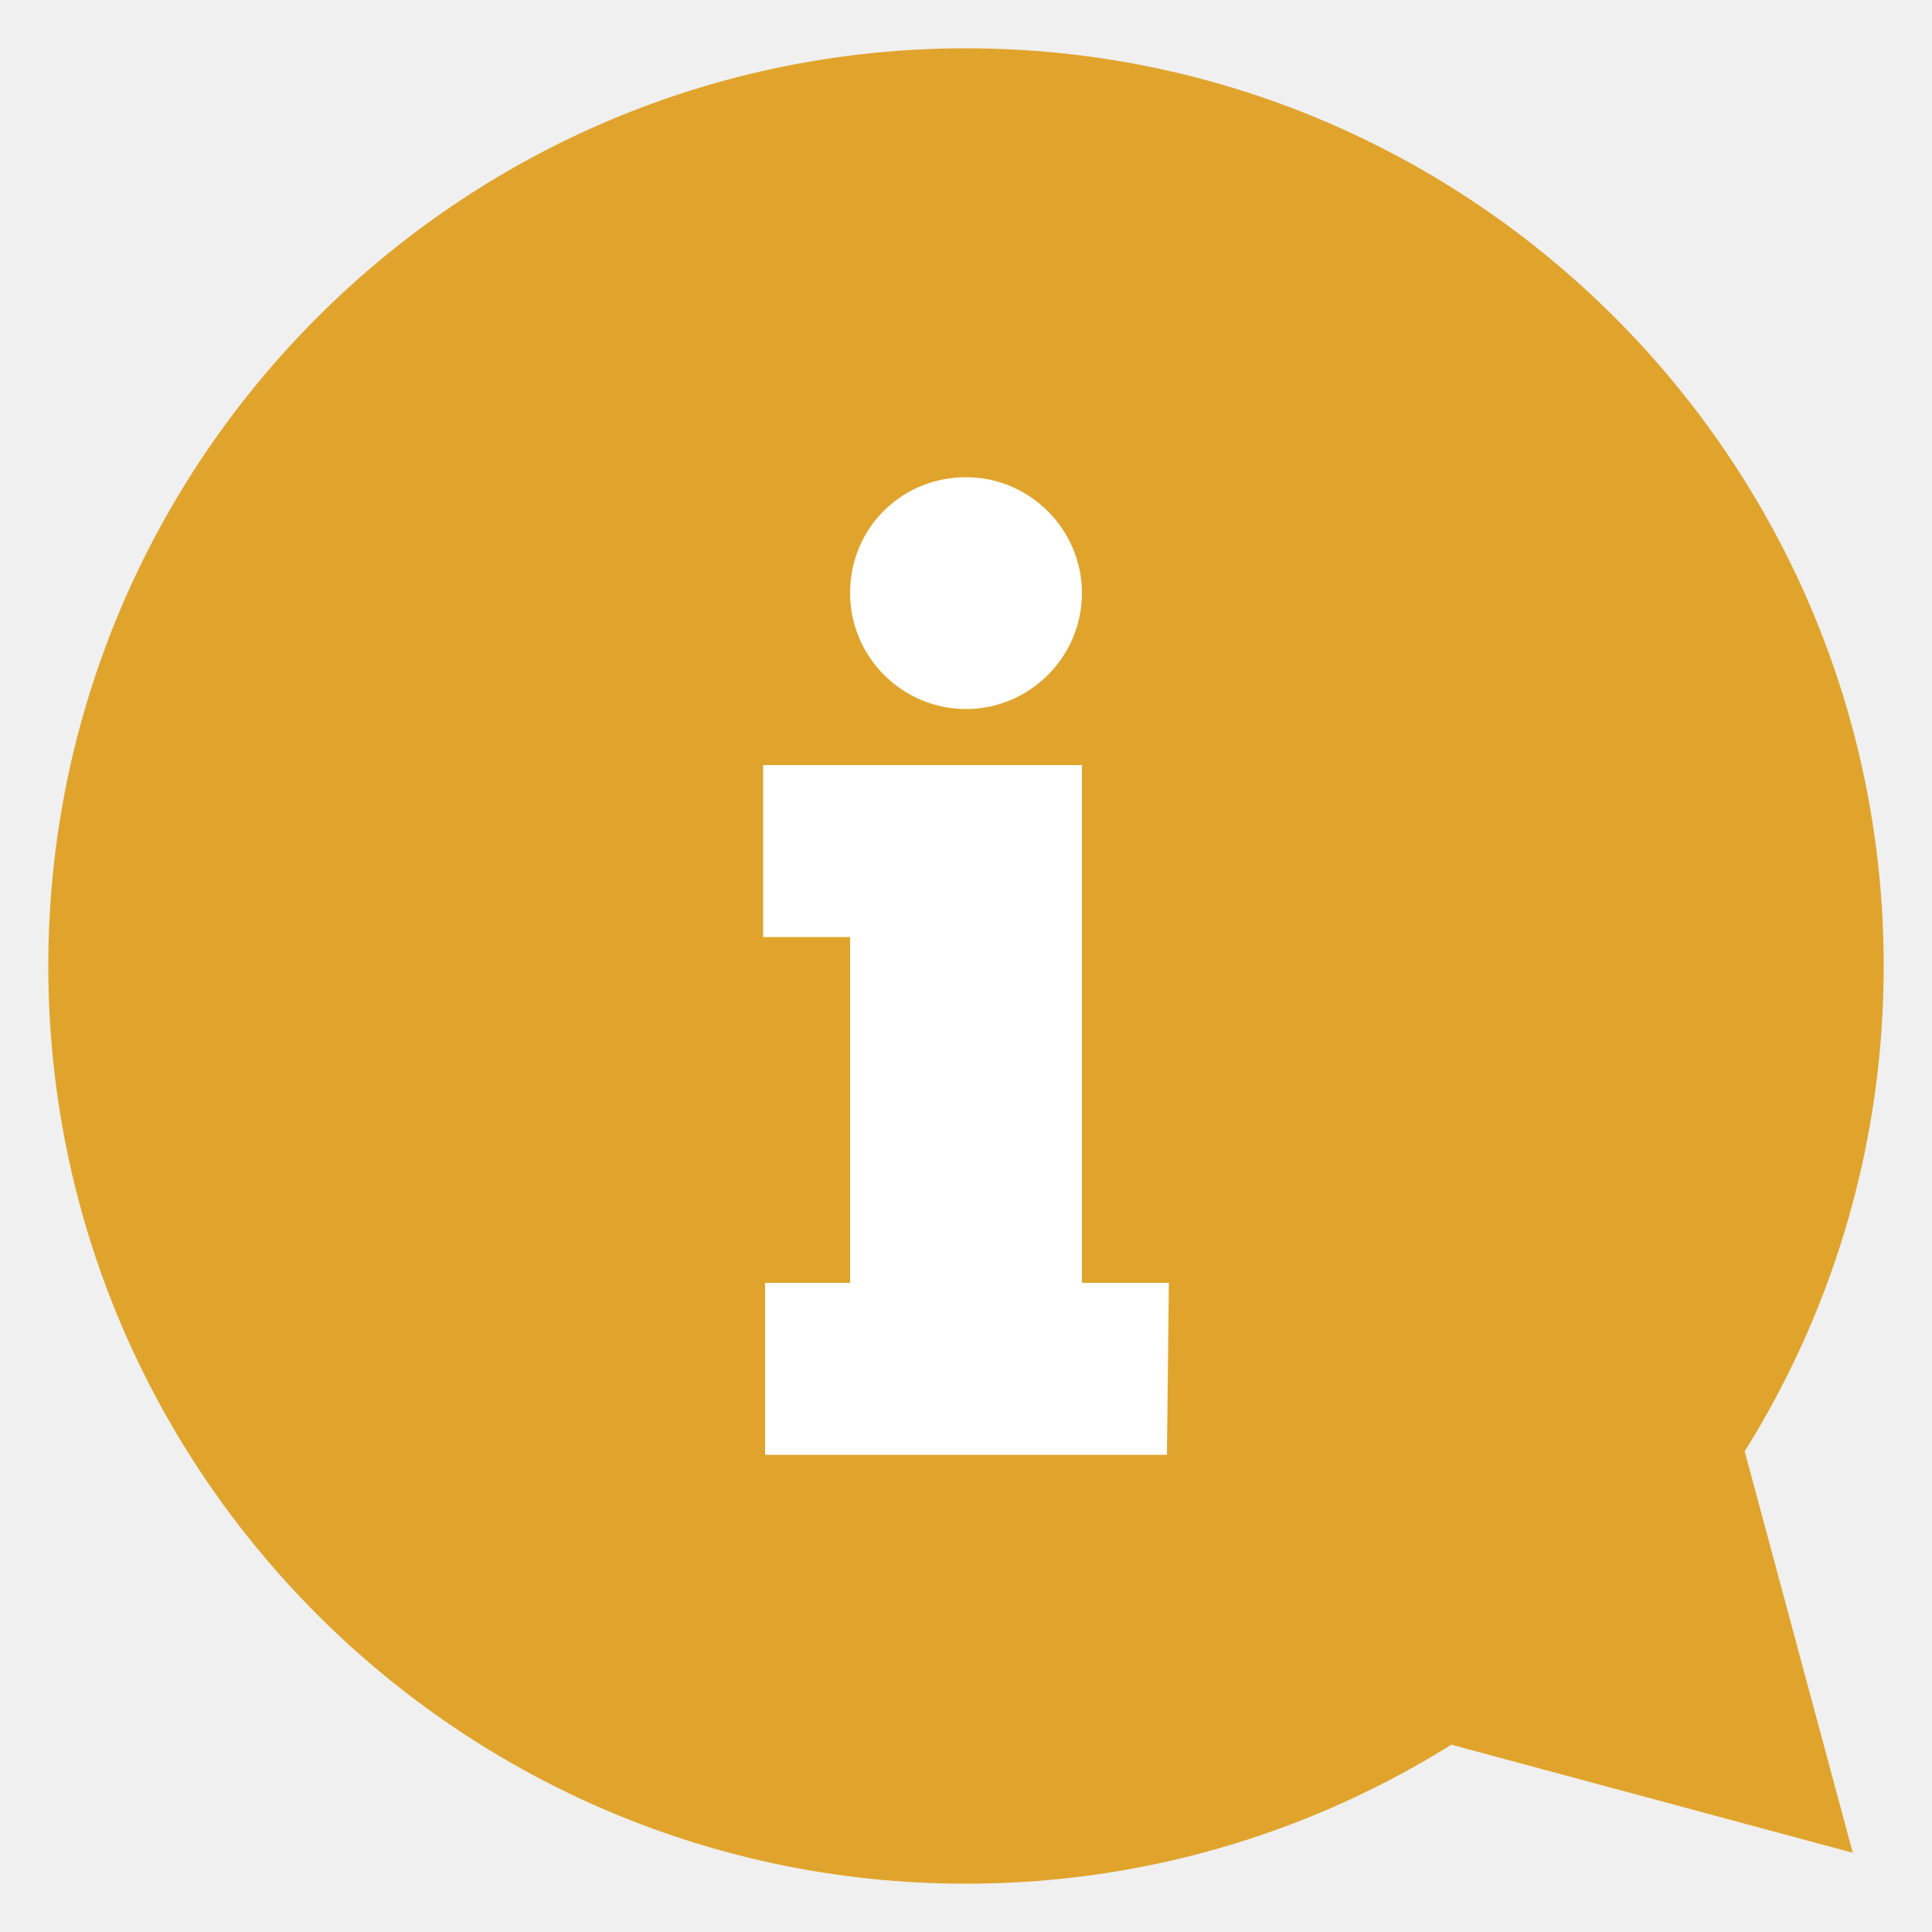
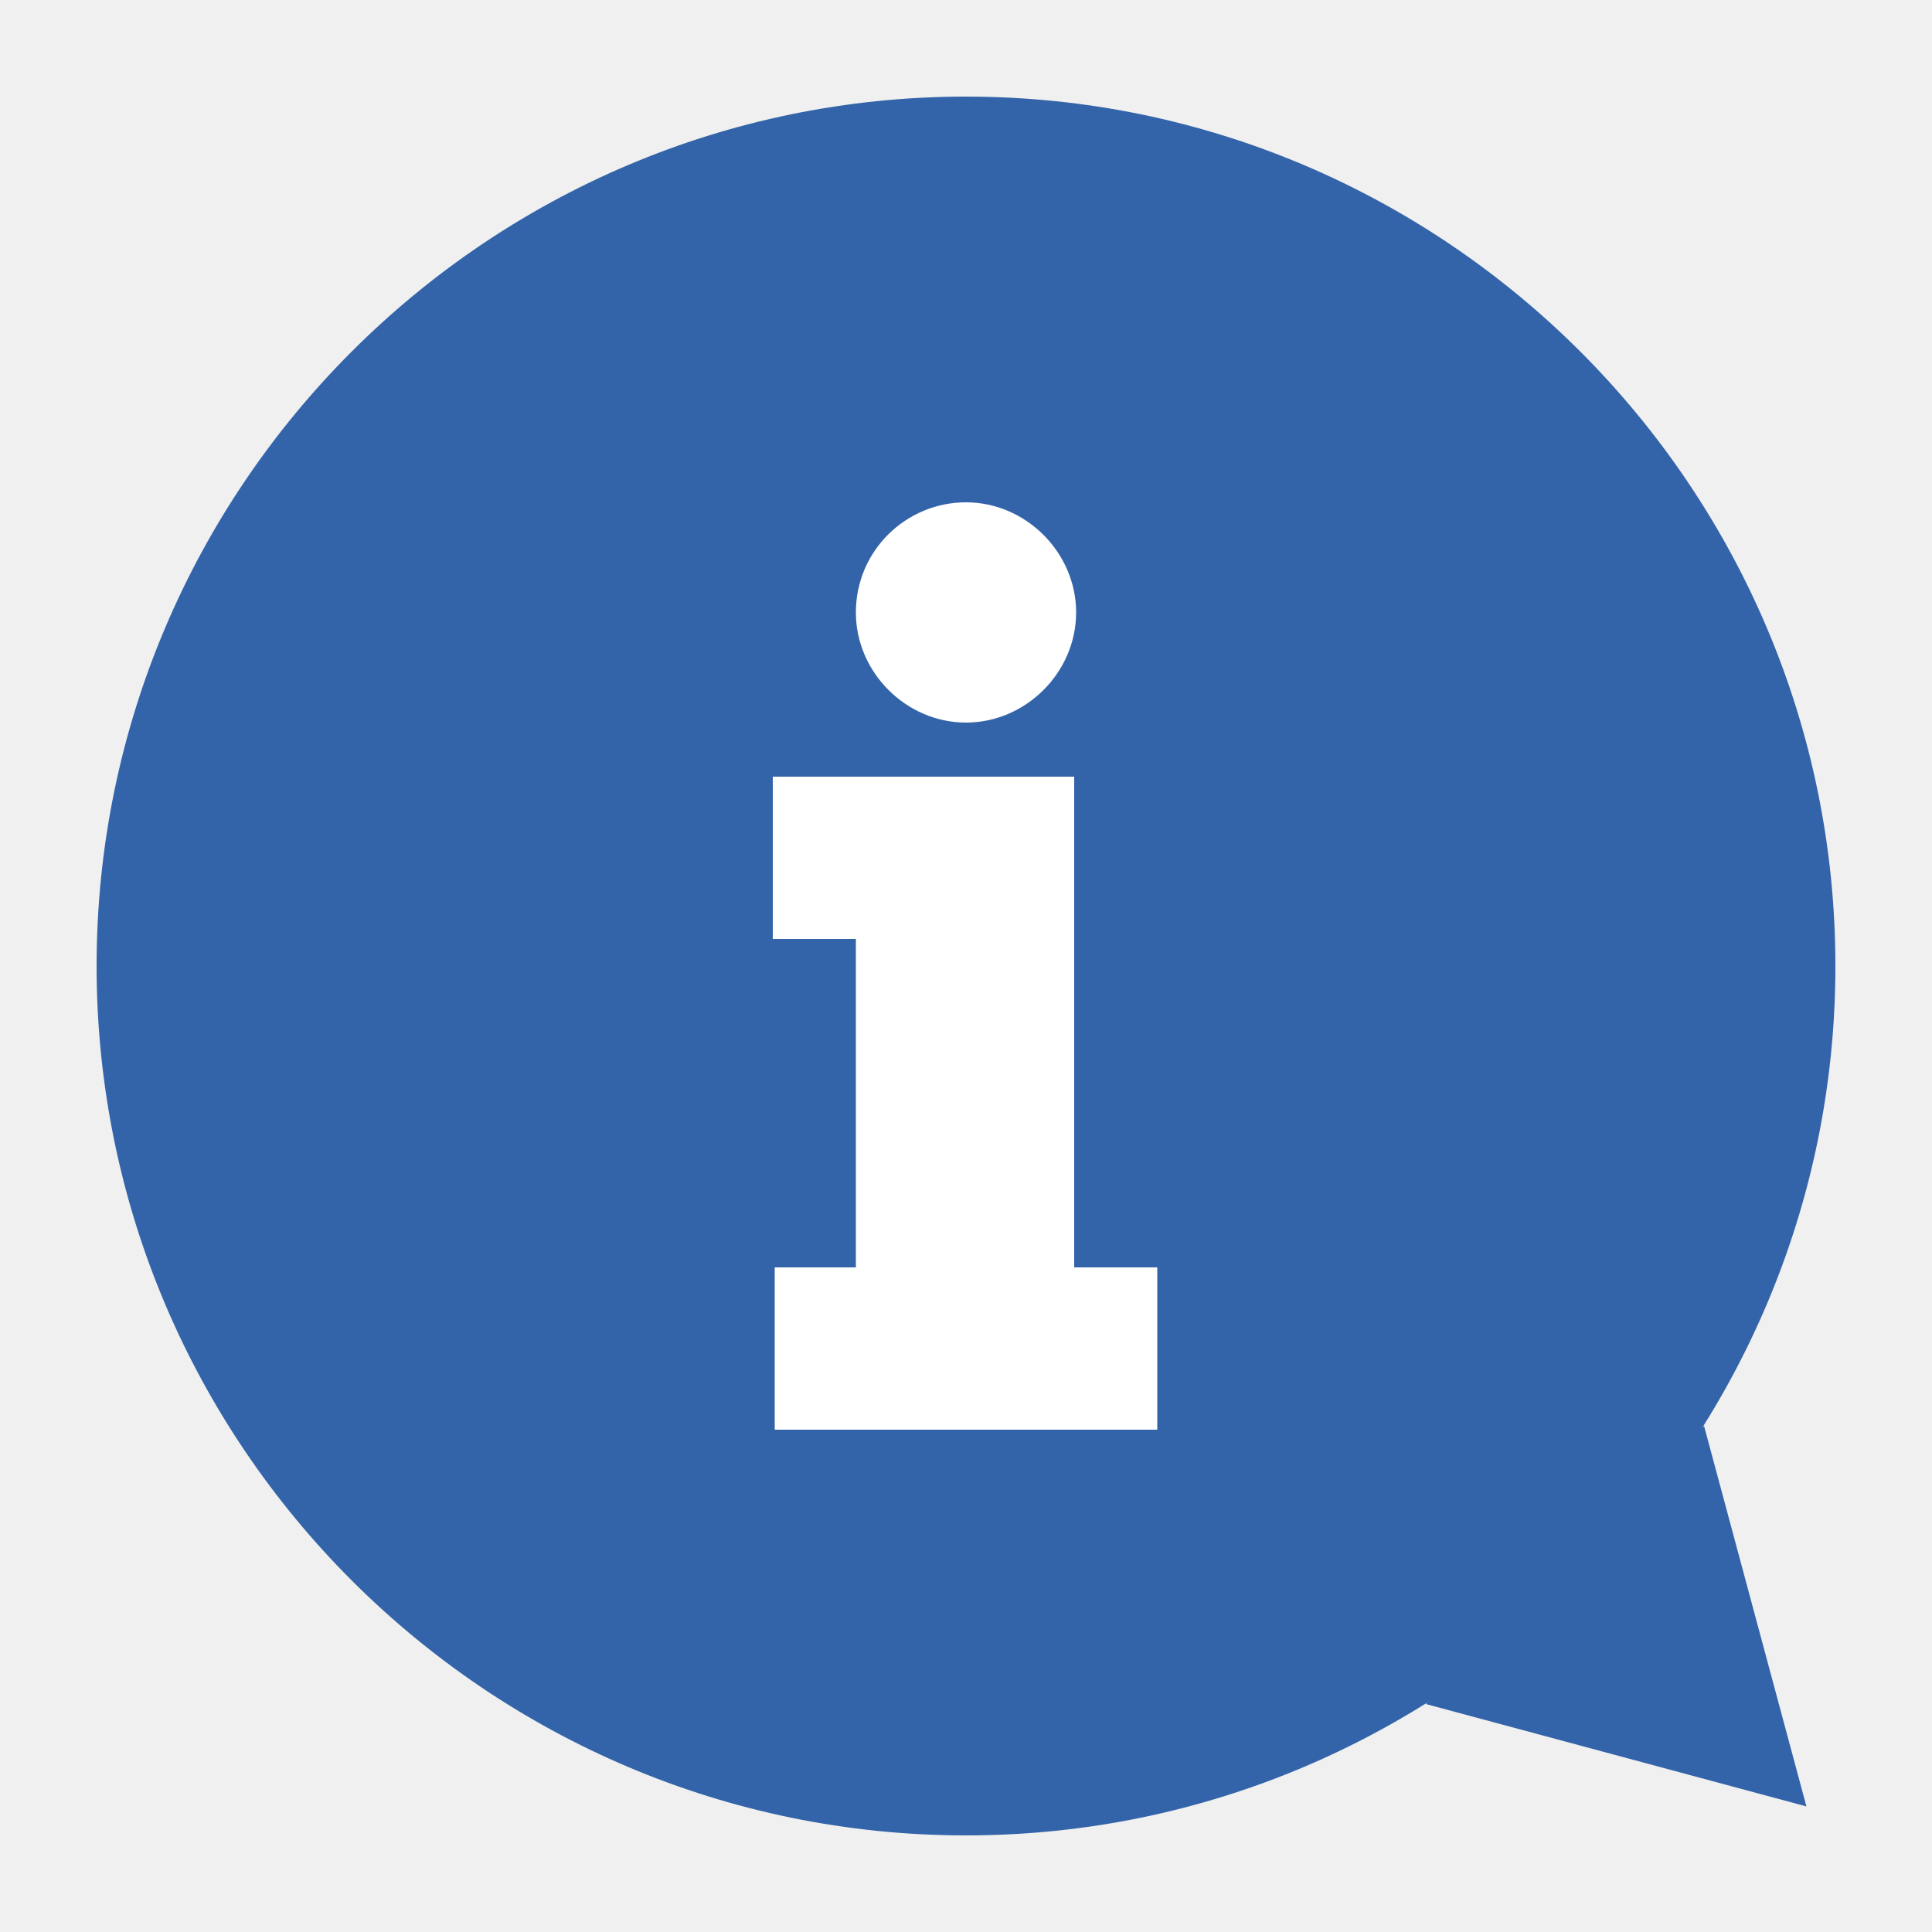
- <svg xmlns="http://www.w3.org/2000/svg" version="1.1" x="0px" y="0px" viewBox="0 0 100 100" style="enable-background:new 0 0 100 100;" xml:space="preserve">
+ <svg xmlns="http://www.w3.org/2000/svg" version="1.1" id="Capa_1" x="0px" y="0px" viewBox="0 0 100 100" style="enable-background:new 0 0 100 100;" xml:space="preserve">
  <style type="text/css">
	.st0{fill:#FFFFFF;}
- 	.st1{fill:#E0A42D;}
+ 	.st1{fill:#3364AA;}
</style>
-   <g id="Capa_2">
+   <g id="Capa_2_1_">
    <rect x="32" y="17.5" class="st0" width="36.4" height="68" />
  </g>
  <g id="Layer_1">
    <g>
-       <path class="st1" d="M50,2.5C23.8,2.5,2.5,23.8,2.5,50c0,26.2,21.3,47.5,47.5,47.5c26.2,0,47.5-21.3,47.5-47.5    C97.5,23.8,76.2,2.5,50,2.5z M50,24.7c3.3,0,6,2.7,6,6c0,3.3-2.7,6-6,6s-6-2.7-6-6C44,27.3,46.7,24.7,50,24.7z M60.4,75.3H39.6    v-8.9H44V48.5h-4.5v-8.9H56v8.9v17.9h4.5L60.4,75.3L60.4,75.3L60.4,75.3z" />
-       <polygon class="st1" points="75.1,90.3 95.9,95.9 90.3,75.1   " />
+       <path class="st1" d="M50,5C25.2,5,5,25.2,5,50s20.2,45,45,45s45-20.2,45-45S74.8,5,50,5z M50,26c3.1,0,5.7,2.6,5.7,5.7    s-2.6,5.7-5.7,5.7s-5.7-2.6-5.7-5.7C44.3,28.5,46.9,26,50,26z M59.9,74H40.1v-8.4h4.2v-17h-4.3v-8.4h15.6v8.4v17h4.3L59.9,74    L59.9,74L59.9,74z" />
+       <polygon class="st1" points="73.8,88.2 93.5,93.5 88.2,73.8   " />
    </g>
  </g>
</svg>
